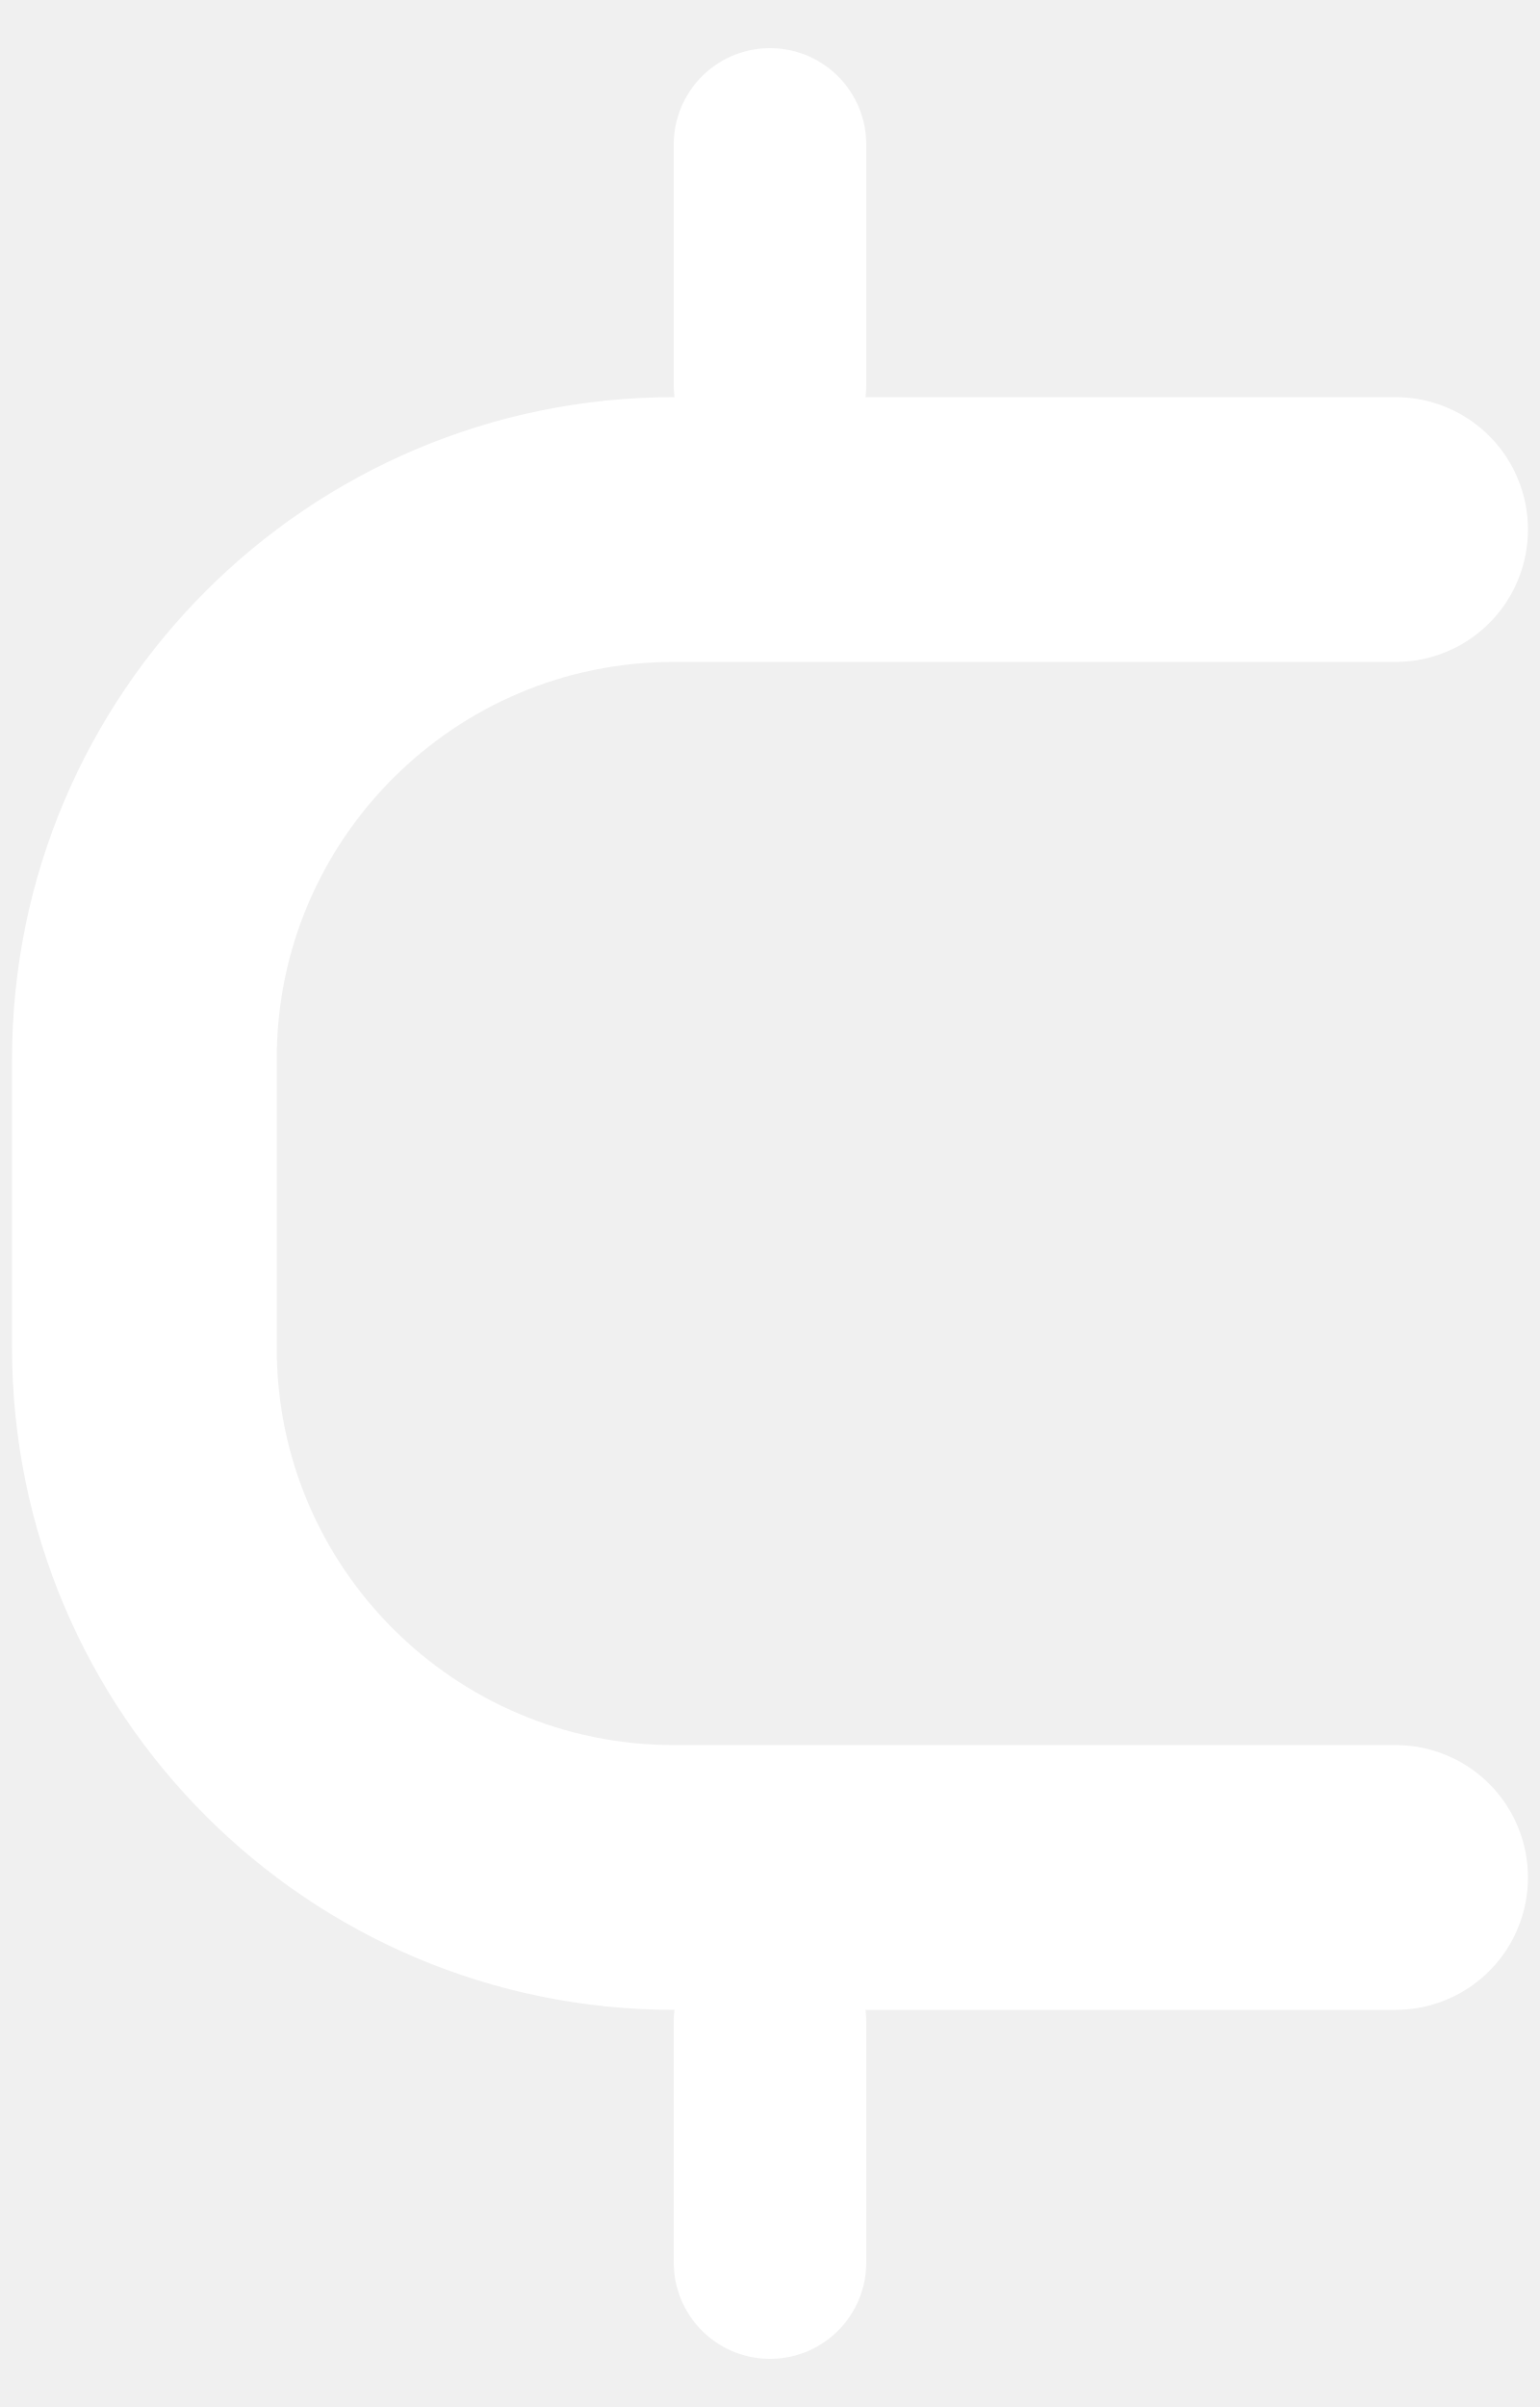
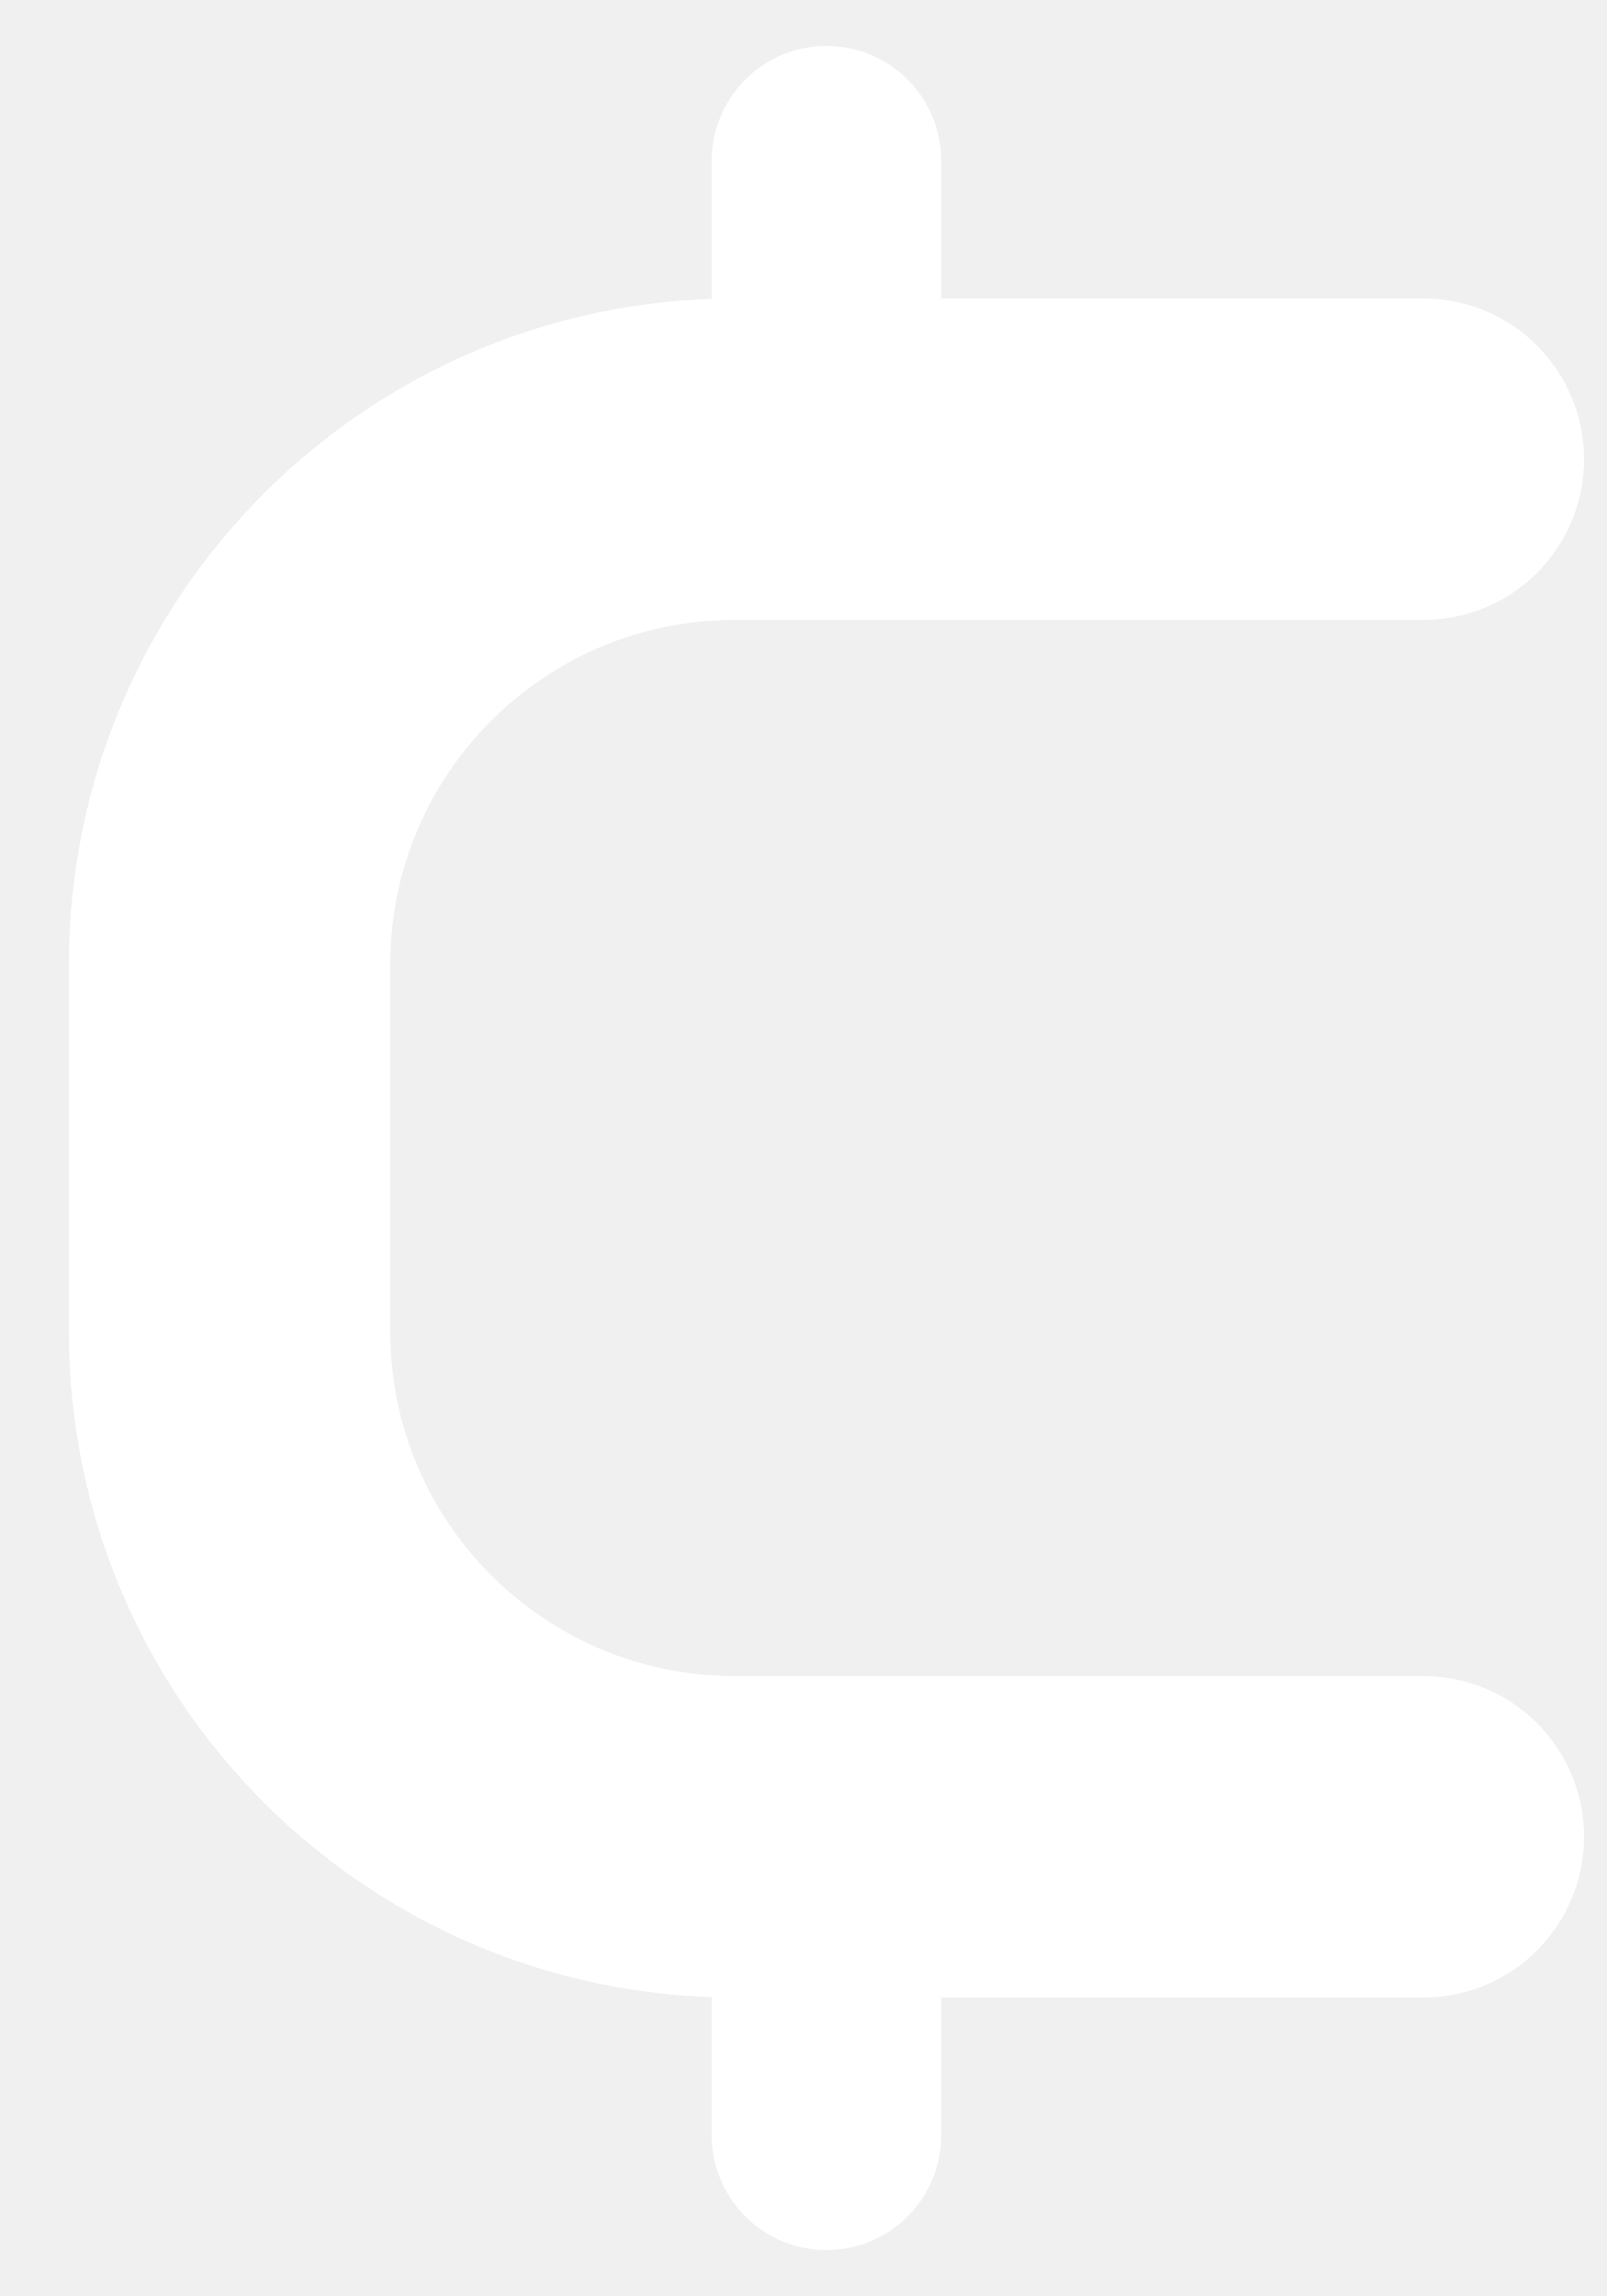
- <svg xmlns="http://www.w3.org/2000/svg" viewBox="16 0 64 100" width="640" height="1000" style="color:#FFFFFF">
-   <path d="M74 22 H44 a22 22 0 0 0 -22 22 v12 a22 22 0 0 0 22 22 H74" fill="none" stroke="#FFFFFF" stroke-width="11" stroke-linecap="round" stroke-linejoin="round" />
-   <line x1="48" y1="6" x2="48" y2="16" stroke="#FFFFFF" stroke-width="8" stroke-linecap="round" />
-   <line x1="48" y1="84" x2="48" y2="94" stroke="#FFFFFF" stroke-width="8" stroke-linecap="round" />
+ <svg xmlns="http://www.w3.org/2000/svg" viewBox="12 0 70 100" width="700" height="1000">
+   <path d="M74 20 H44 a22 22 0 0 0 -22 22 v16 a22 22 0 0 0 22 22 H74" fill="none" stroke="#FFFFFF" stroke-width="14" stroke-linecap="round" stroke-linejoin="round" />
+   <line x1="48" y1="7" x2="48" y2="14" stroke="#FFFFFF" stroke-width="10" stroke-linecap="round" />
+   <line x1="48" y1="86" x2="48" y2="93" stroke="#FFFFFF" stroke-width="10" stroke-linecap="round" />
</svg>
